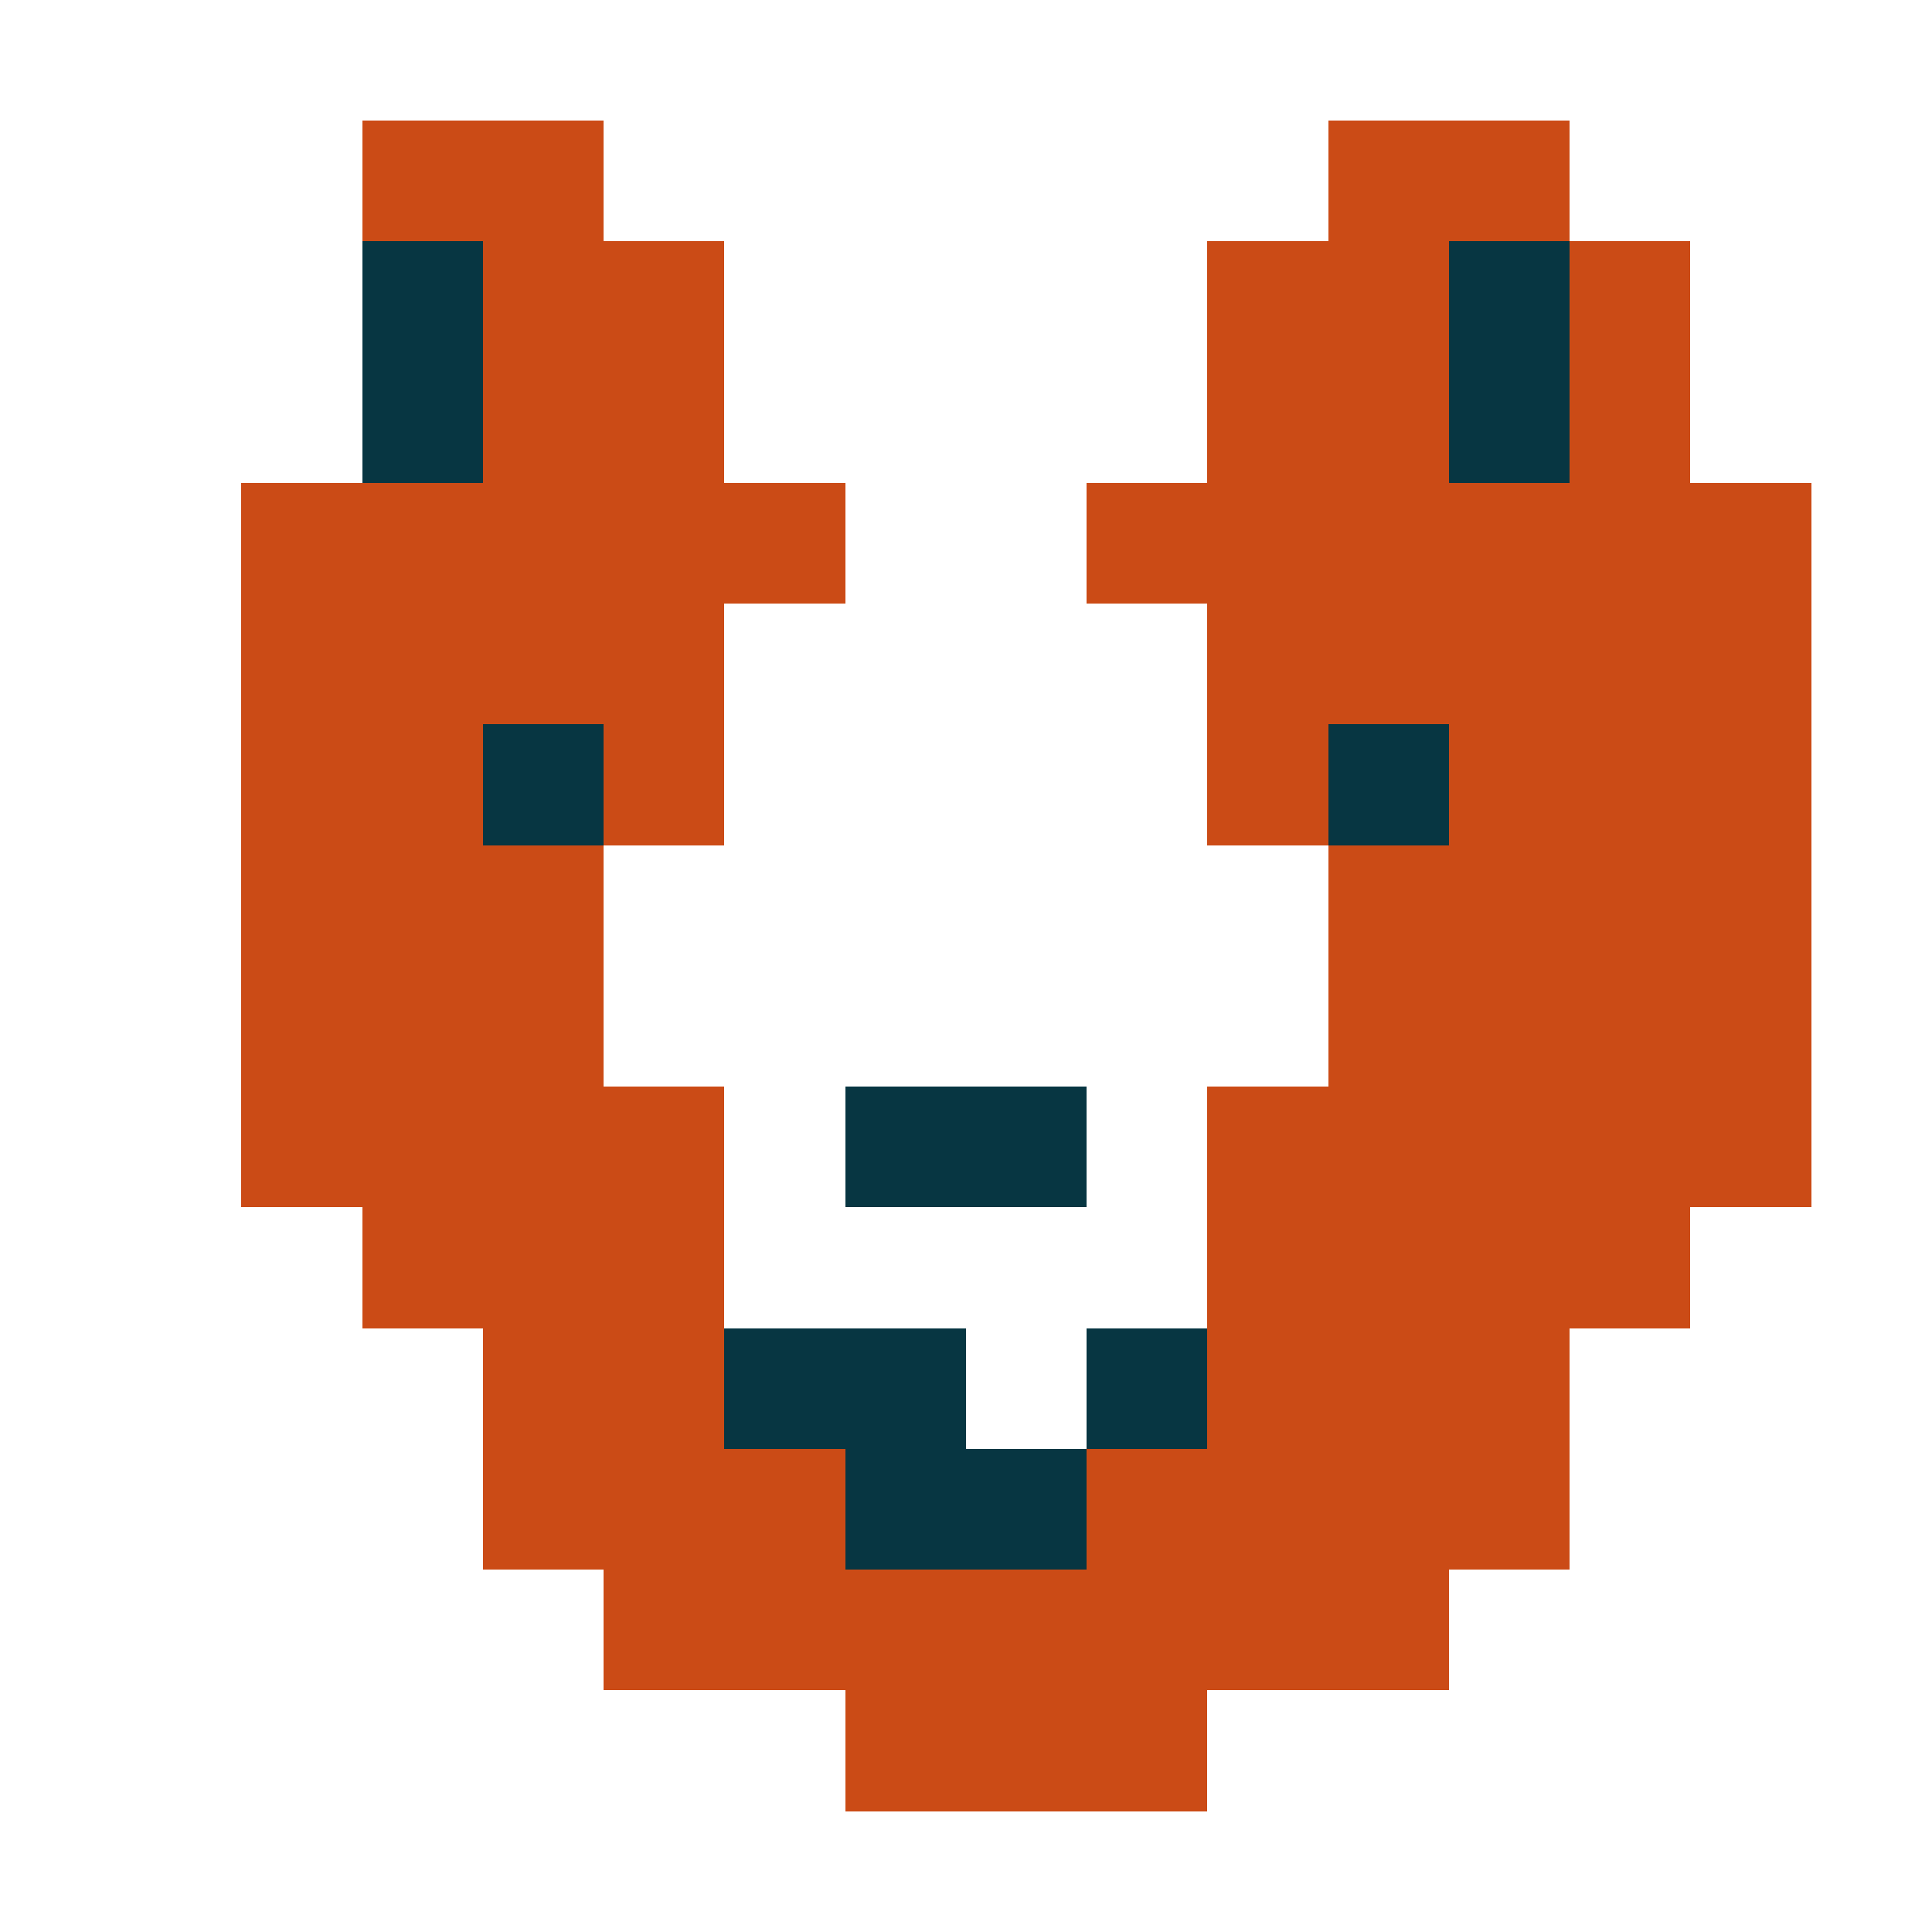
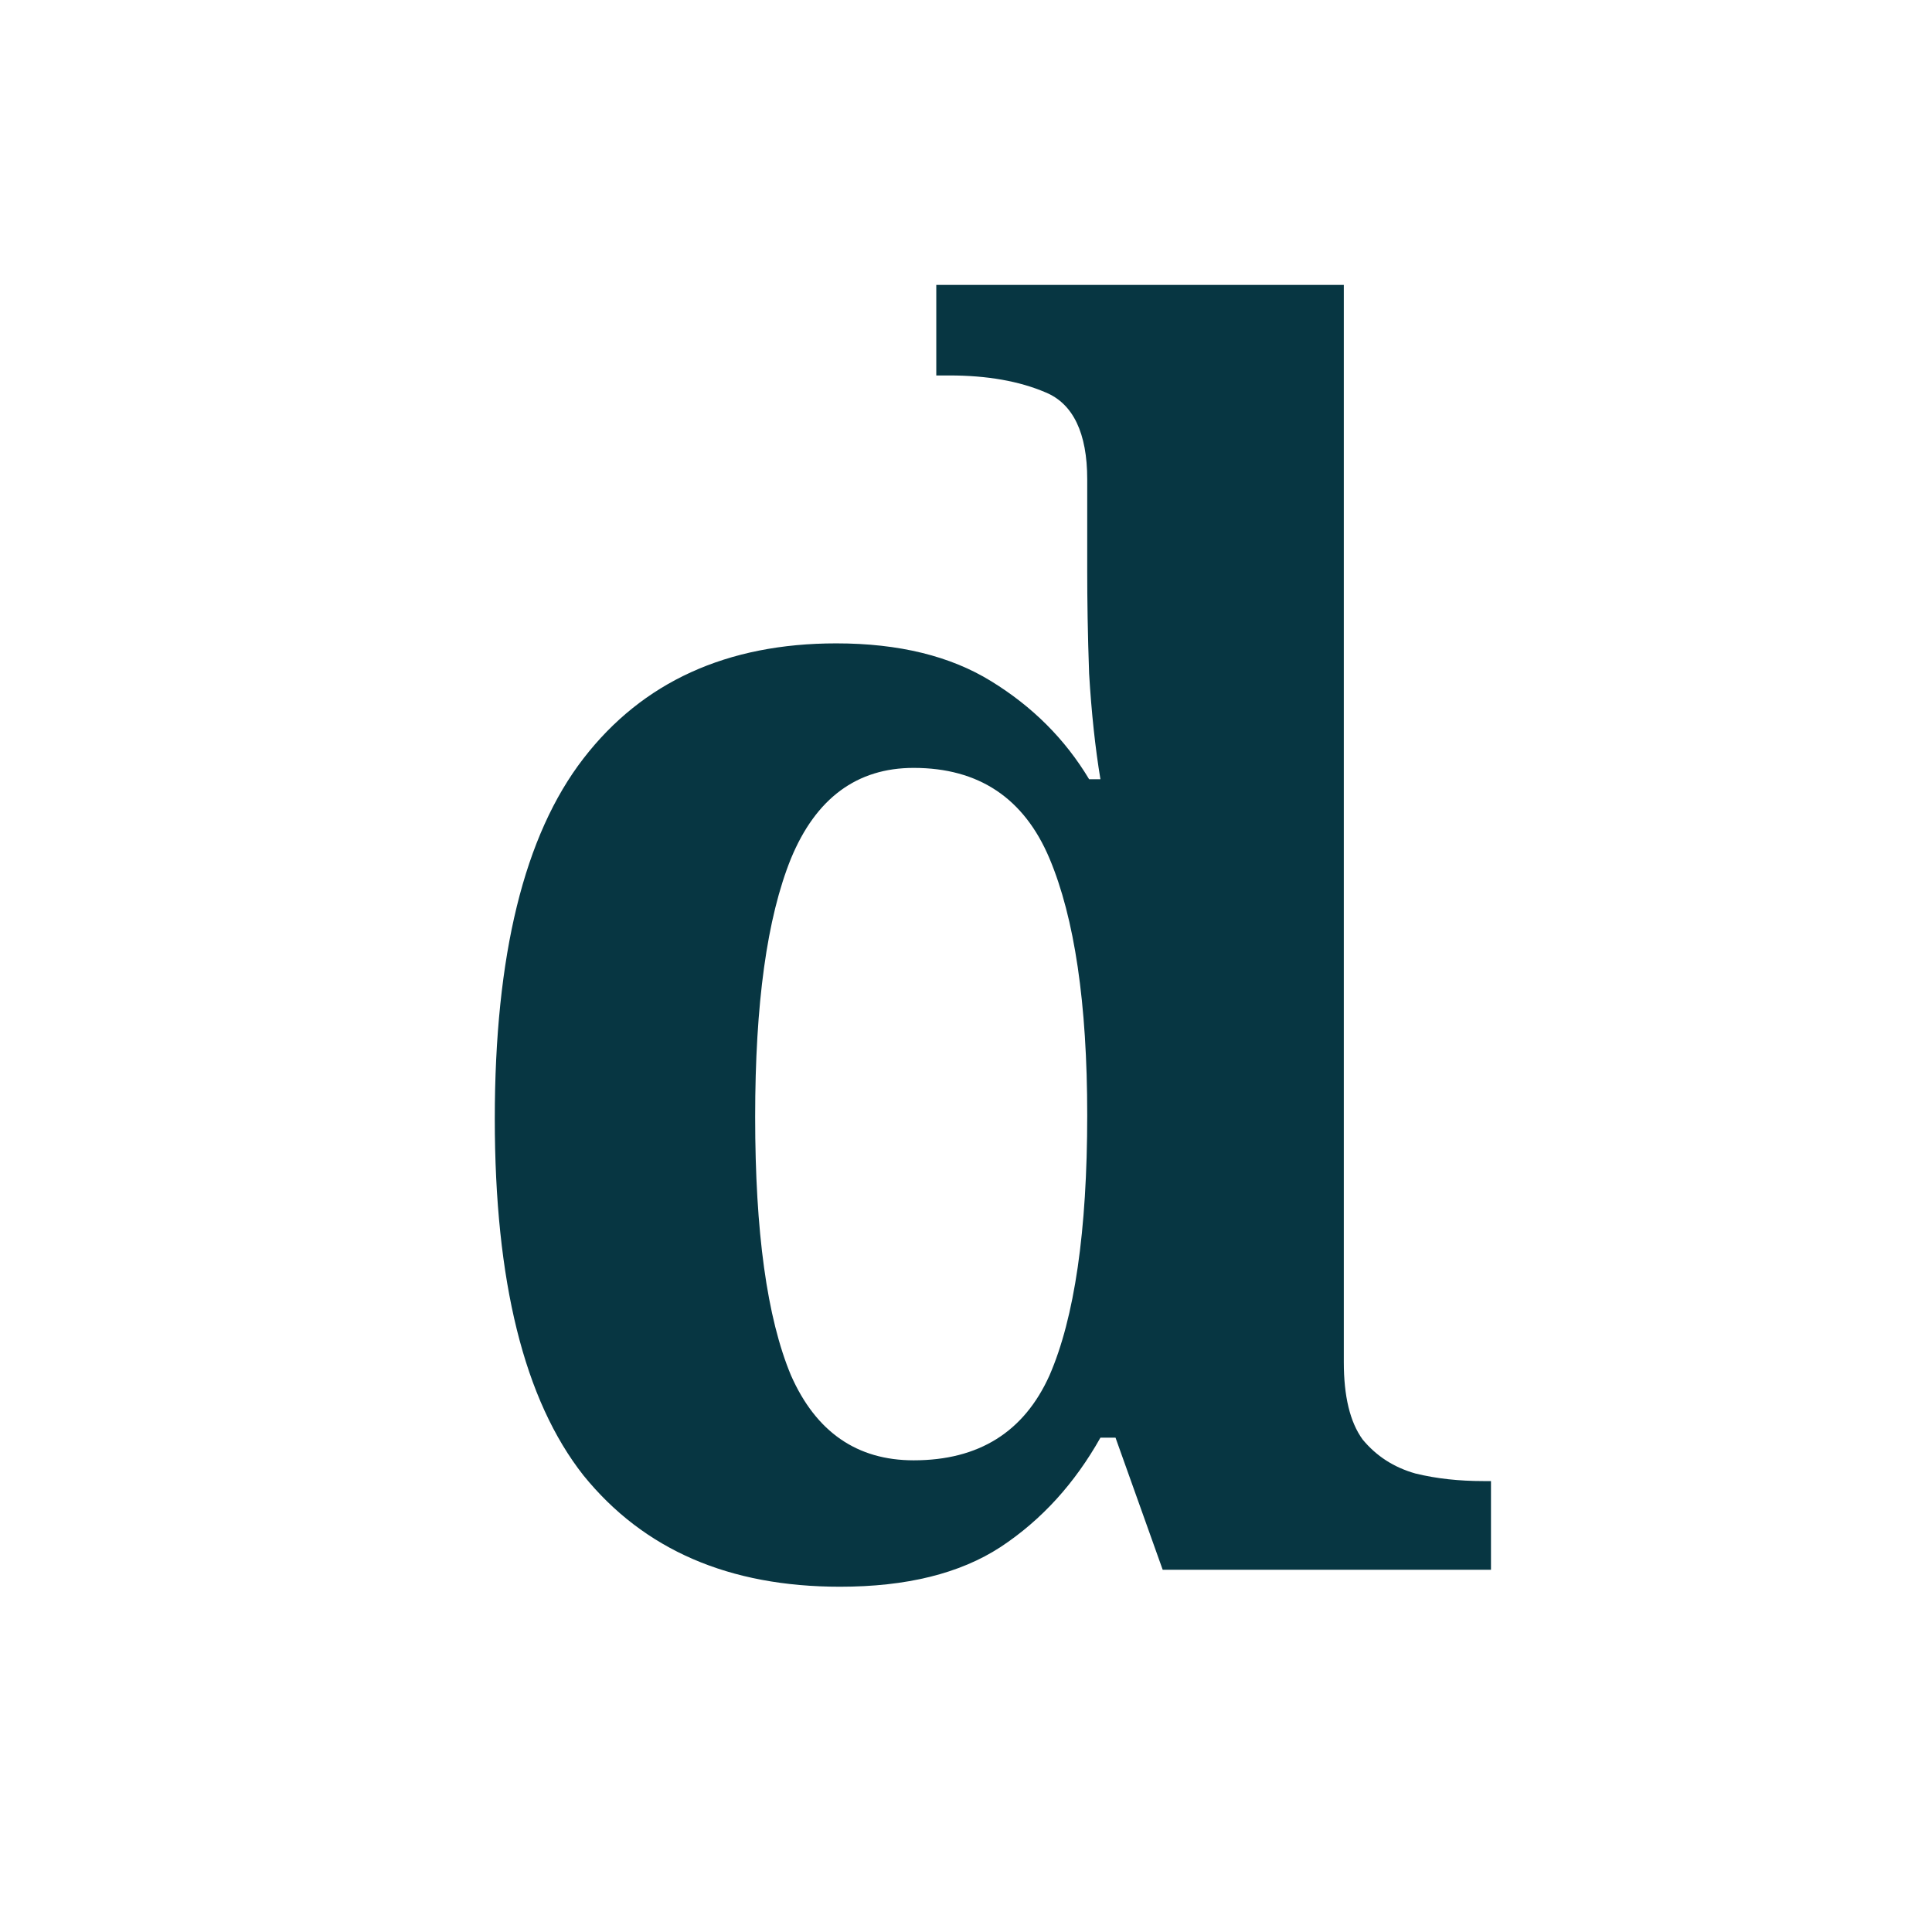
<svg xmlns="http://www.w3.org/2000/svg" viewBox="0 0 16 16" shape-rendering="crispEdges">
  <rect width="16" height="16" fill="#ffffff" />
-   <path fill="#cb4b16" d="M3 1h2v1h1v2h4V2h1V1h2v1h1v2h1v6h-1v1h-1v2h-1v1h-2v1H7v-1H5v-1H4v-2H3v-1H2V4h1z" />
-   <path fill="#073642" d="M3 2h1v2H3zm9 0h1v2h-1z" />
-   <path fill="#ffffff" d="M7 4h2v1h1v2h1v2h-1v2H9v2H7v-2H6v-2H5V7h1V5h1z" />
-   <path fill="#073642" d="M4 6h1v1H4zm7 0h1v1h-1zM7 9h2v1H7zm0 2h1v1h1v-1h1v1H9v1H7v-1H6v-1z" />
+   <text x="8" y="13" text-anchor="middle" fill="#073642" font-family="Georgia,serif" font-size="14" font-weight="700">d</text>
</svg>
